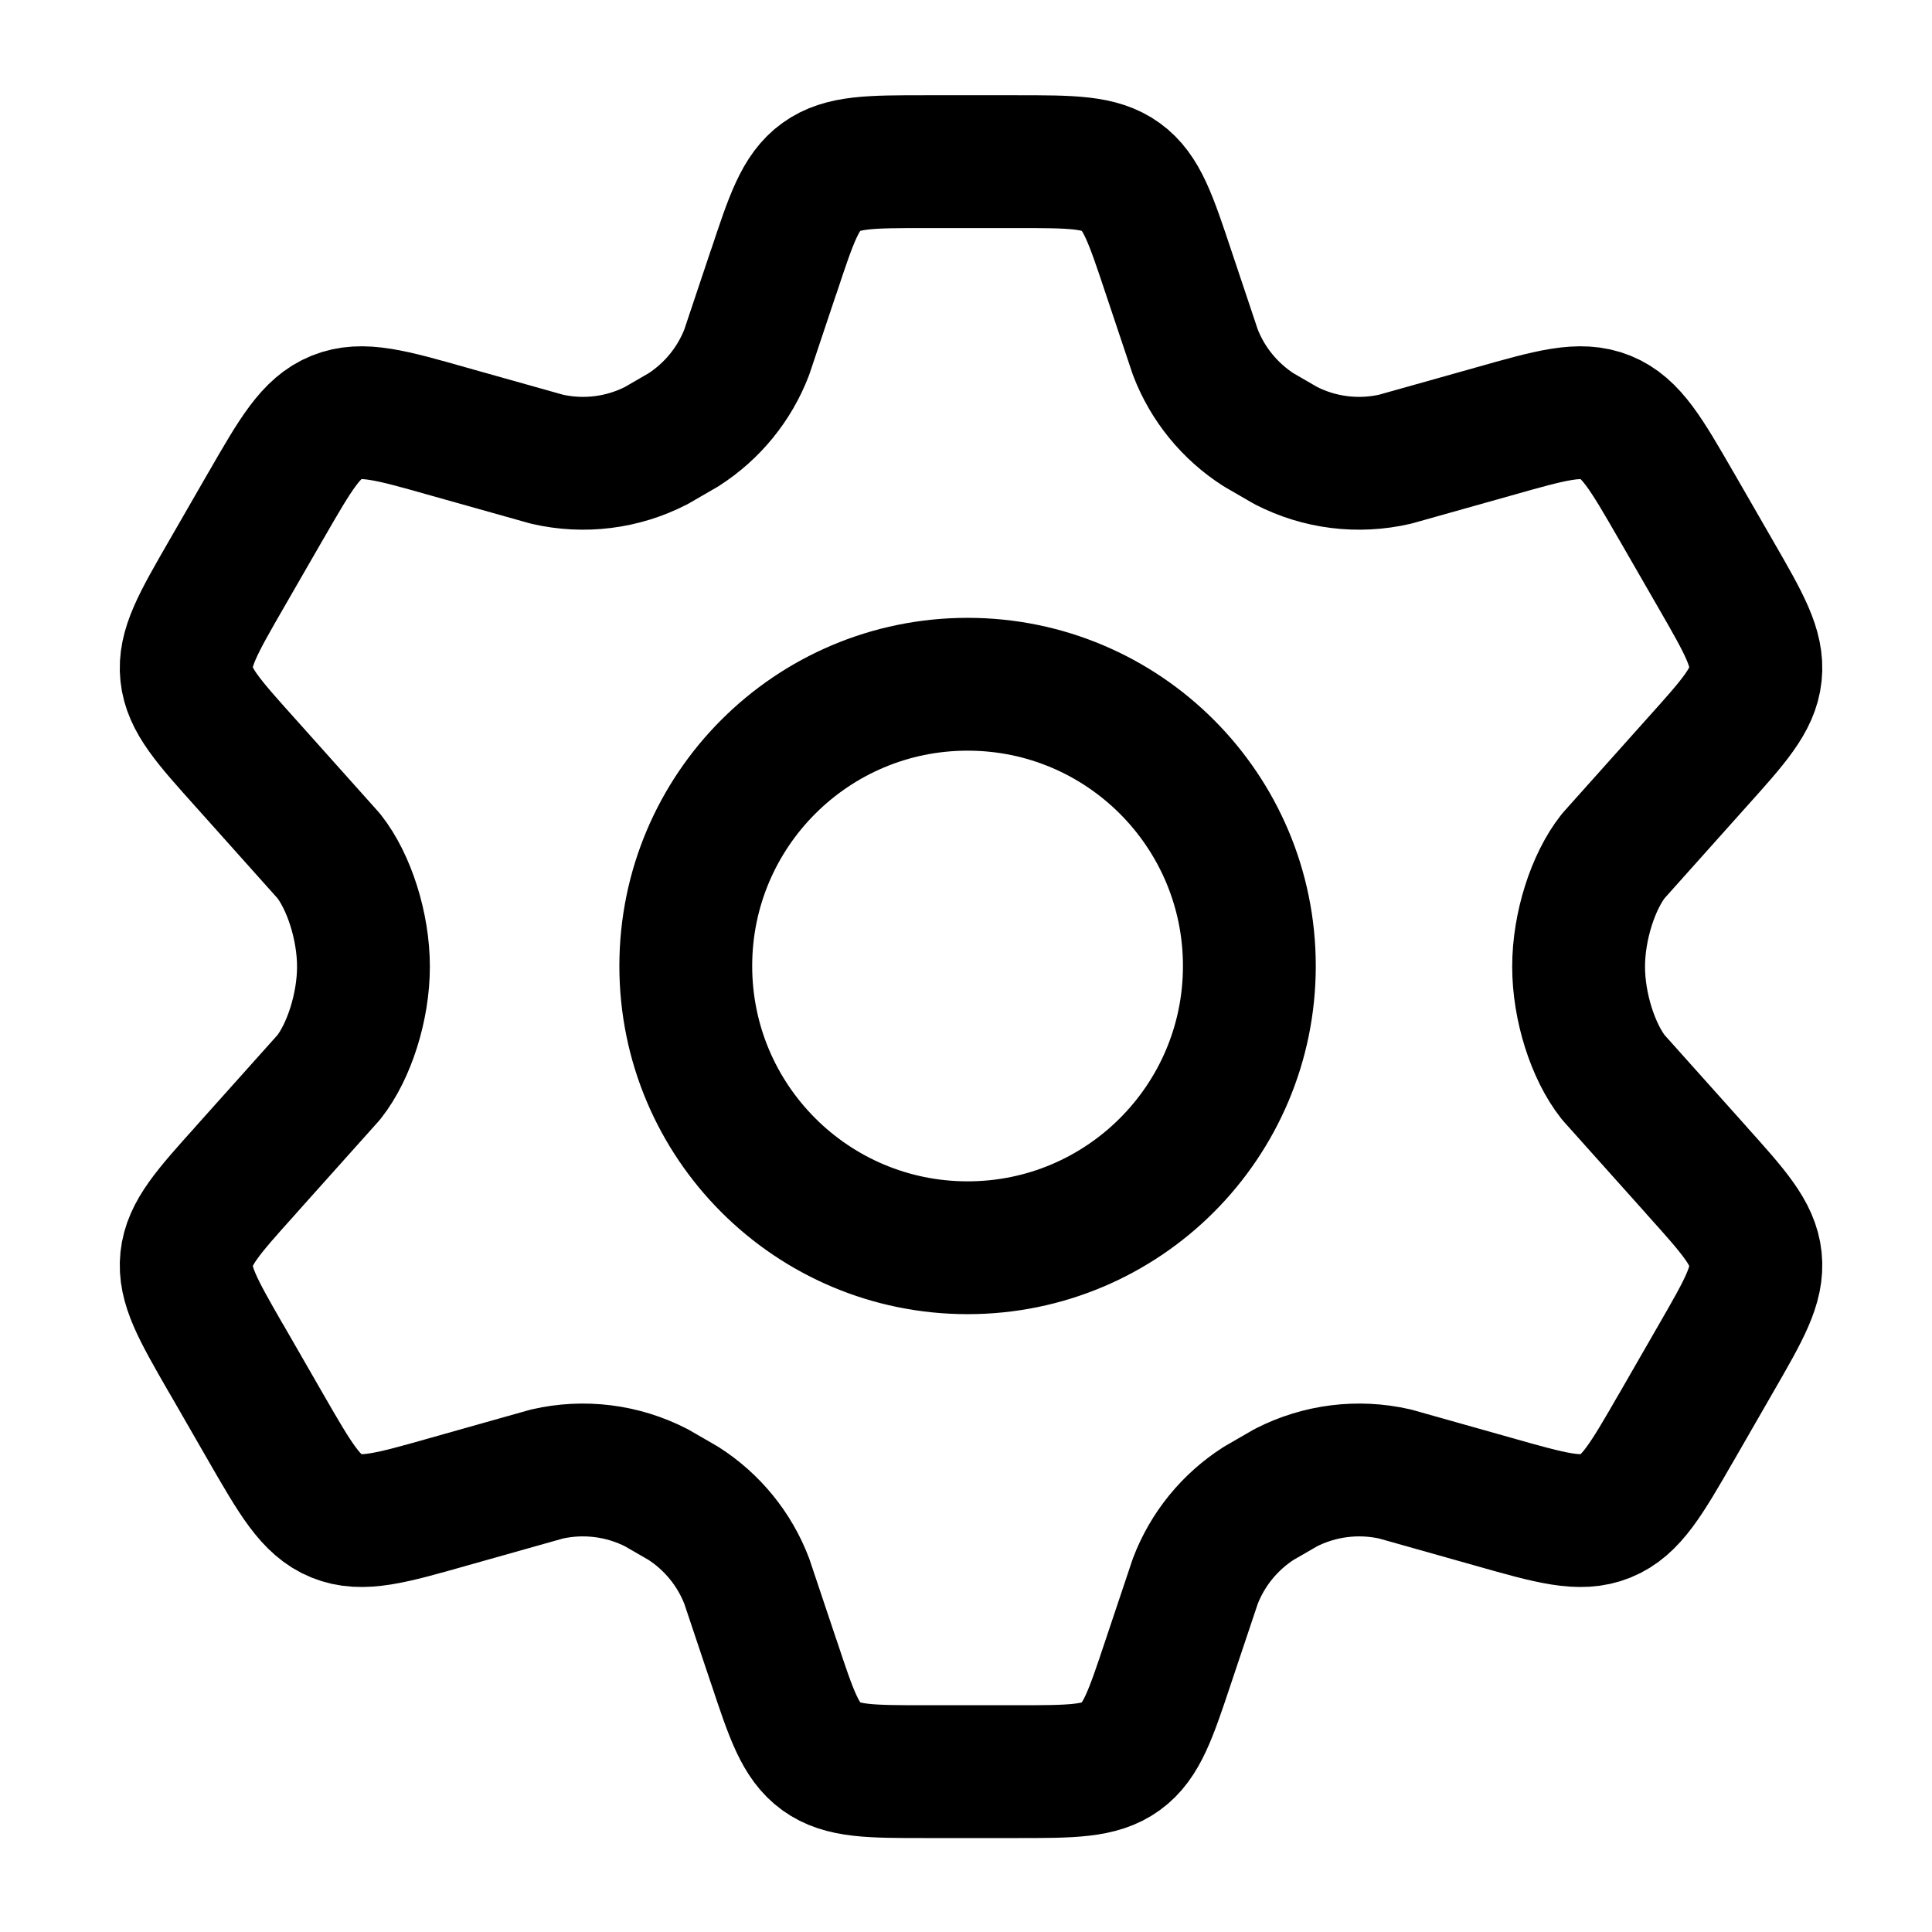
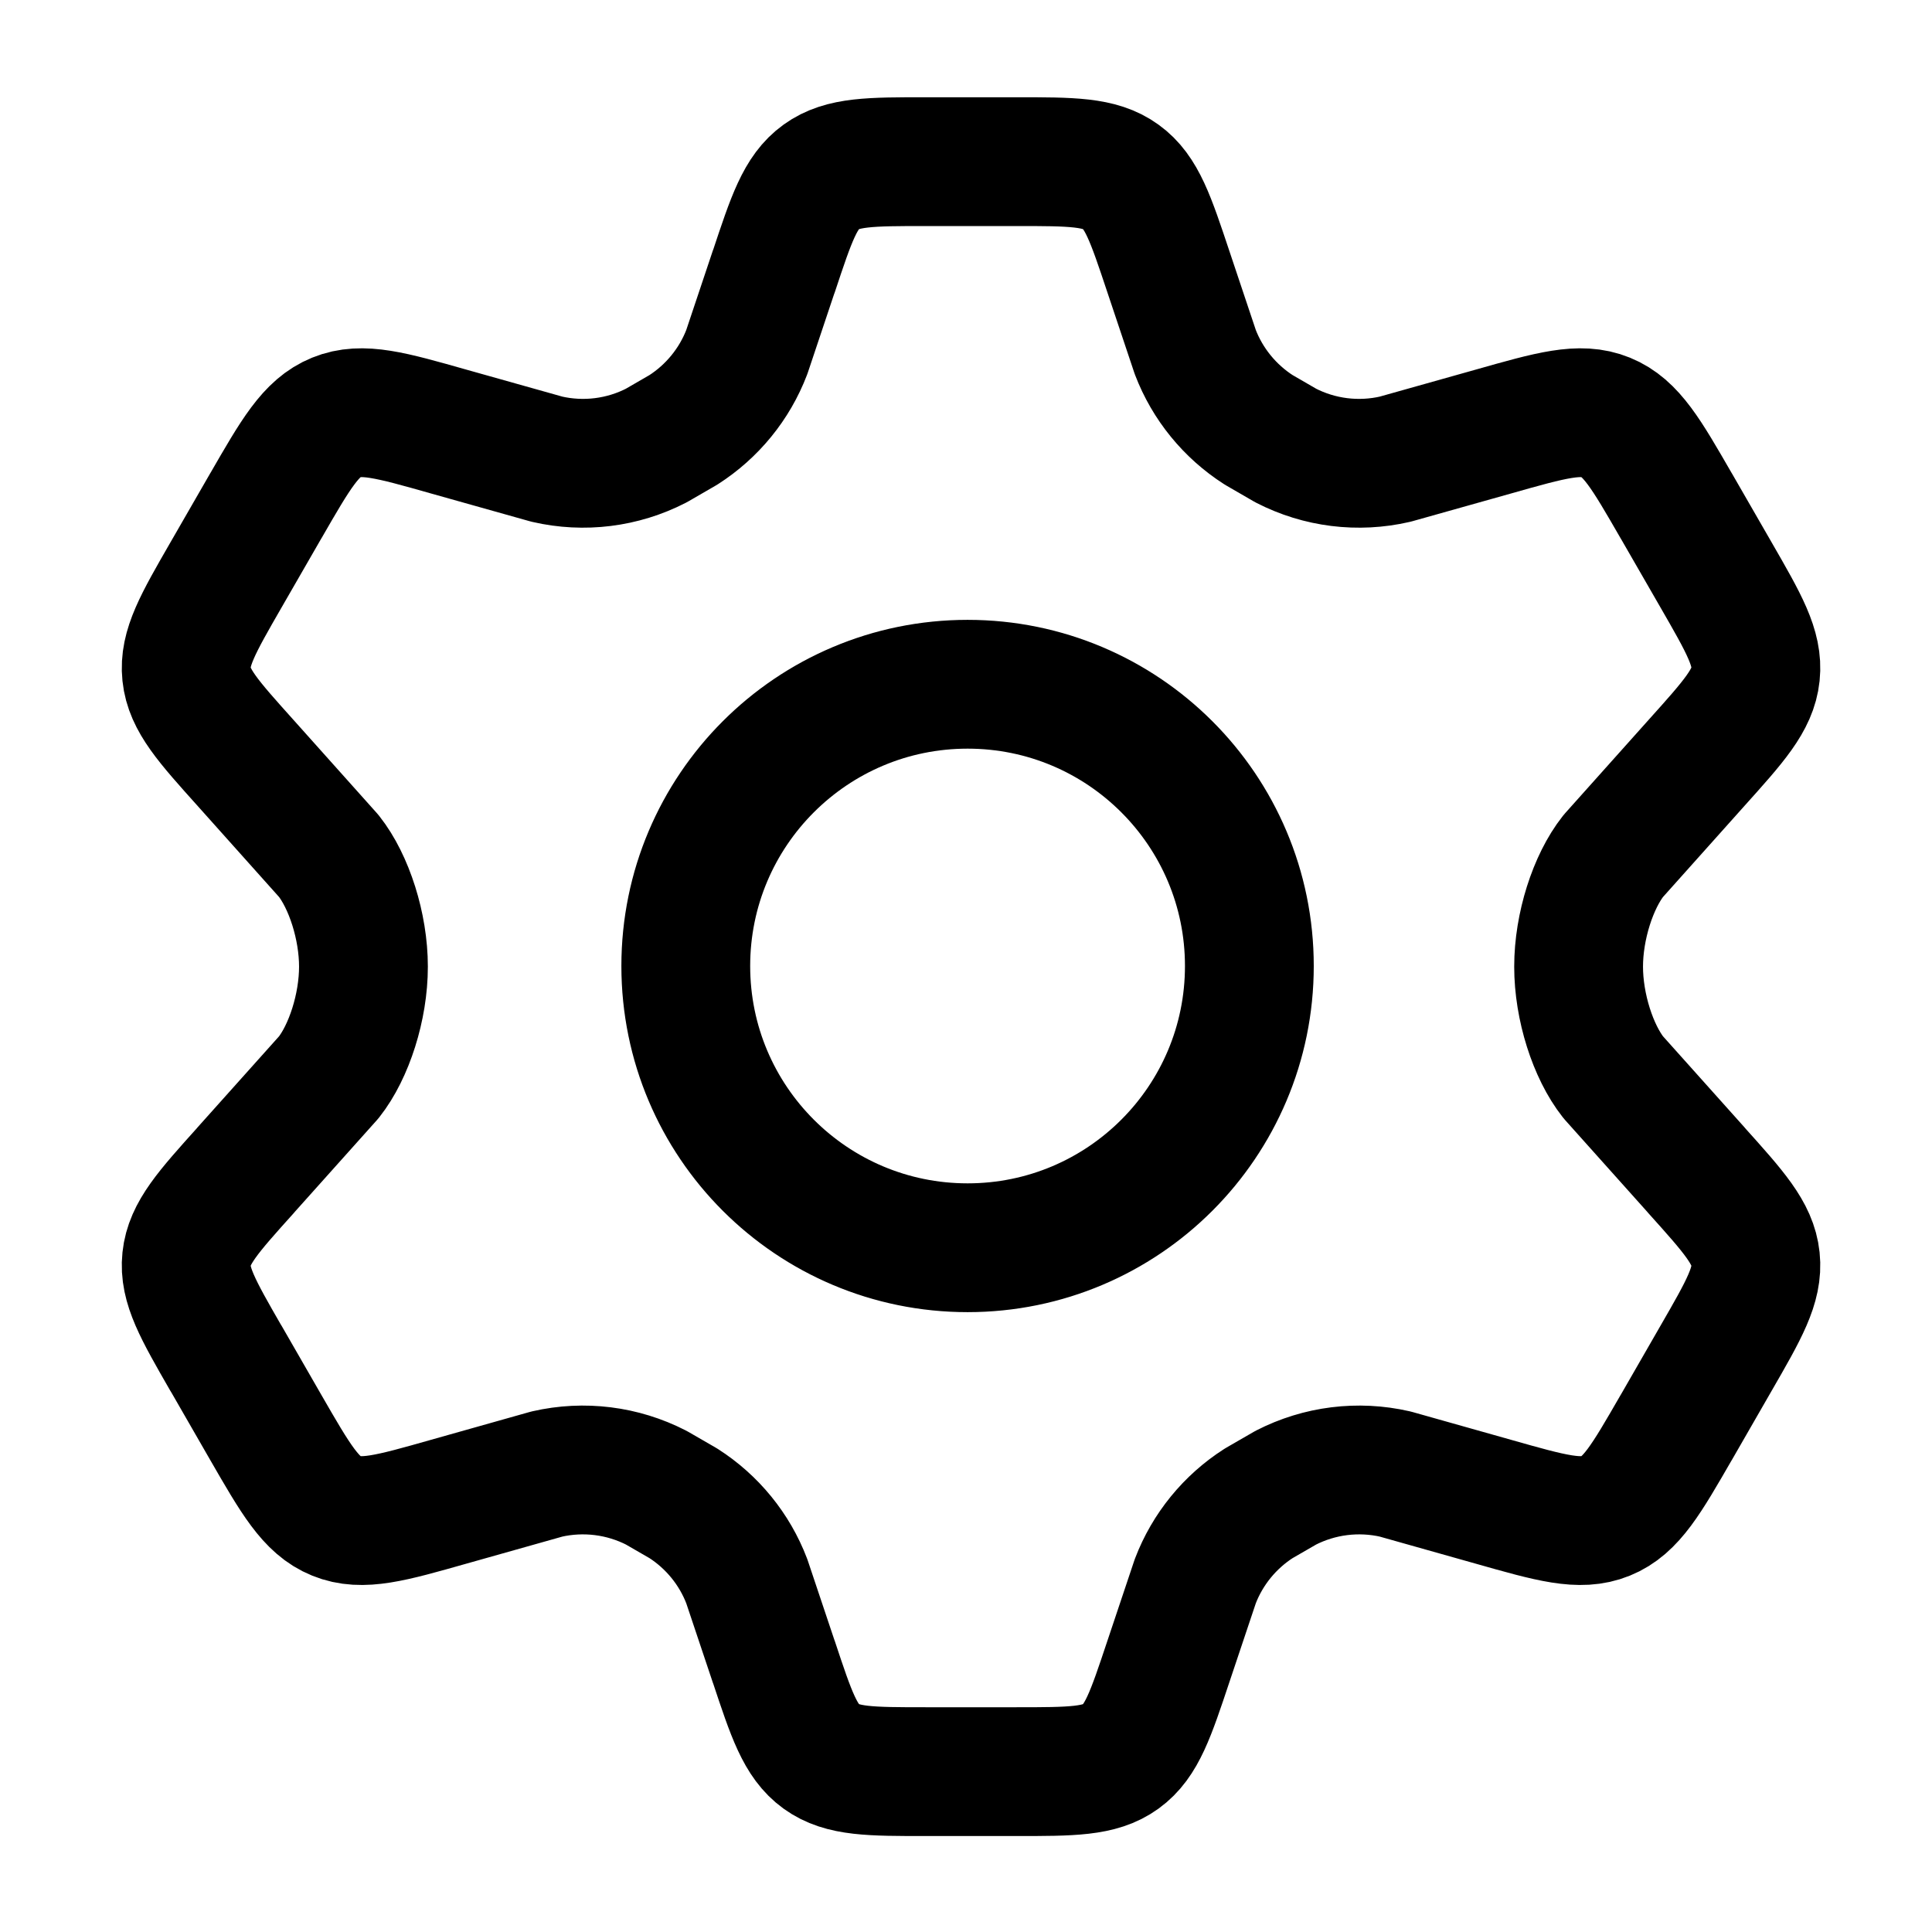
<svg xmlns="http://www.w3.org/2000/svg" width="24" height="24" viewBox="0 0 24 24" fill="none">
-   <path d="M21.317 7.141L20.824 6.285L20.823 6.284C20.45 5.637 20.264 5.313 19.946 5.184C19.629 5.055 19.27 5.157 18.551 5.361L17.331 5.704C16.872 5.81 16.391 5.75 15.973 5.535L15.636 5.34C15.277 5.11 15 4.771 14.848 4.373L14.514 3.375C14.294 2.715 14.184 2.385 13.923 2.197C13.662 2.008 13.314 2.008 12.62 2.008H11.505C10.811 2.008 10.464 2.008 10.202 2.197C9.941 2.385 9.831 2.715 9.612 3.375L9.611 3.375L9.277 4.373C9.125 4.771 8.848 5.11 8.489 5.34L8.152 5.535C7.734 5.75 7.253 5.81 6.794 5.704L5.574 5.361C4.855 5.157 4.496 5.055 4.179 5.184C3.861 5.313 3.675 5.637 3.302 6.284L3.301 6.285L2.808 7.141C2.458 7.749 2.283 8.052 2.317 8.376C2.351 8.699 2.585 8.959 3.053 9.48L4.084 10.633C4.336 10.952 4.515 11.508 4.515 12.008C4.515 12.508 4.336 13.064 4.084 13.383L3.053 14.535L3.053 14.536C2.585 15.056 2.351 15.317 2.317 15.64C2.283 15.963 2.458 16.267 2.807 16.874L2.808 16.874L3.301 17.731L3.301 17.731C3.674 18.378 3.861 18.703 4.179 18.832C4.496 18.961 4.855 18.859 5.574 18.655L6.794 18.311C7.253 18.206 7.734 18.266 8.153 18.481L8.489 18.675C8.848 18.905 9.125 19.244 9.277 19.643L9.611 20.64L9.612 20.641C9.831 21.301 9.941 21.63 10.202 21.819C10.464 22.008 10.811 22.008 11.505 22.008H12.62C13.314 22.008 13.662 22.008 13.923 21.819C14.184 21.63 14.294 21.3 14.514 20.64L14.848 19.643C15 19.244 15.277 18.905 15.636 18.675L15.972 18.481C16.391 18.266 16.872 18.206 17.331 18.311L18.551 18.655C19.27 18.859 19.629 18.961 19.946 18.832C20.264 18.703 20.45 18.379 20.823 17.732L20.824 17.731L21.317 16.874C21.667 16.267 21.842 15.963 21.808 15.64C21.774 15.317 21.54 15.057 21.072 14.536L21.072 14.535L20.041 13.383C19.789 13.064 19.61 12.508 19.61 12.008C19.61 11.508 19.789 10.952 20.041 10.633L21.072 9.48C21.54 8.959 21.774 8.699 21.808 8.376C21.842 8.052 21.667 7.749 21.317 7.141ZM15.52 12C15.52 13.933 13.953 15.5 12.02 15.5C10.086 15.5 8.519 13.933 8.519 12C8.519 10.067 10.086 8.5 12.02 8.5C13.953 8.5 15.52 10.067 15.52 12Z" stroke-width="1.65" stroke-linejoin="round" stroke="currentColor" />
+   <path d="M21.317 7.141L20.824 6.285L20.823 6.284C20.45 5.637 20.264 5.313 19.946 5.184C19.629 5.055 19.27 5.157 18.551 5.361L17.331 5.704C16.872 5.81 16.391 5.75 15.973 5.535L15.636 5.34C15.277 5.11 15 4.771 14.848 4.373L14.514 3.375C14.294 2.715 14.184 2.385 13.923 2.197C13.662 2.008 13.314 2.008 12.62 2.008H11.505C10.811 2.008 10.464 2.008 10.202 2.197C9.941 2.385 9.831 2.715 9.612 3.375L9.611 3.375L9.277 4.373C9.125 4.771 8.848 5.11 8.489 5.34L8.152 5.535C7.734 5.75 7.253 5.81 6.794 5.704L5.574 5.361C4.855 5.157 4.496 5.055 4.179 5.184C3.861 5.313 3.675 5.637 3.302 6.284L3.301 6.285L2.808 7.141C2.458 7.749 2.283 8.052 2.317 8.376C2.351 8.699 2.585 8.959 3.053 9.48L4.084 10.633C4.336 10.952 4.515 11.508 4.515 12.008C4.515 12.508 4.336 13.064 4.084 13.383L3.053 14.535L3.053 14.536C2.585 15.056 2.351 15.317 2.317 15.64C2.283 15.963 2.458 16.267 2.807 16.874L2.808 16.874L3.301 17.731L3.301 17.731C3.674 18.378 3.861 18.703 4.179 18.832C4.496 18.961 4.855 18.859 5.574 18.655L6.794 18.311C7.253 18.206 7.734 18.266 8.153 18.481L8.489 18.675C8.848 18.905 9.125 19.244 9.277 19.643L9.611 20.64L9.612 20.641C9.831 21.301 9.941 21.63 10.202 21.819C10.464 22.008 10.811 22.008 11.505 22.008H12.62C13.314 22.008 13.662 22.008 13.923 21.819C14.184 21.63 14.294 21.3 14.514 20.64L14.848 19.643C15 19.244 15.277 18.905 15.636 18.675L15.972 18.481C16.391 18.266 16.872 18.206 17.331 18.311L18.551 18.655C19.27 18.859 19.629 18.961 19.946 18.832C20.264 18.703 20.45 18.379 20.823 17.732L20.824 17.731L21.317 16.874C21.667 16.267 21.842 15.963 21.808 15.64C21.774 15.317 21.54 15.057 21.072 14.536L21.072 14.535L20.041 13.383C19.789 13.064 19.61 12.508 19.61 12.008C19.61 11.508 19.789 10.952 20.041 10.633L21.072 9.48C21.54 8.959 21.774 8.699 21.808 8.376C21.842 8.052 21.667 7.749 21.317 7.141ZM15.52 12C15.52 13.933 13.953 15.5 12.02 15.5C10.086 15.5 8.519 13.933 8.519 12C8.519 10.067 10.086 8.5 12.02 8.5C13.953 8.5 15.52 10.067 15.52 12Z" stroke-width="1.6" stroke-linejoin="round" stroke="currentColor" />
</svg>
